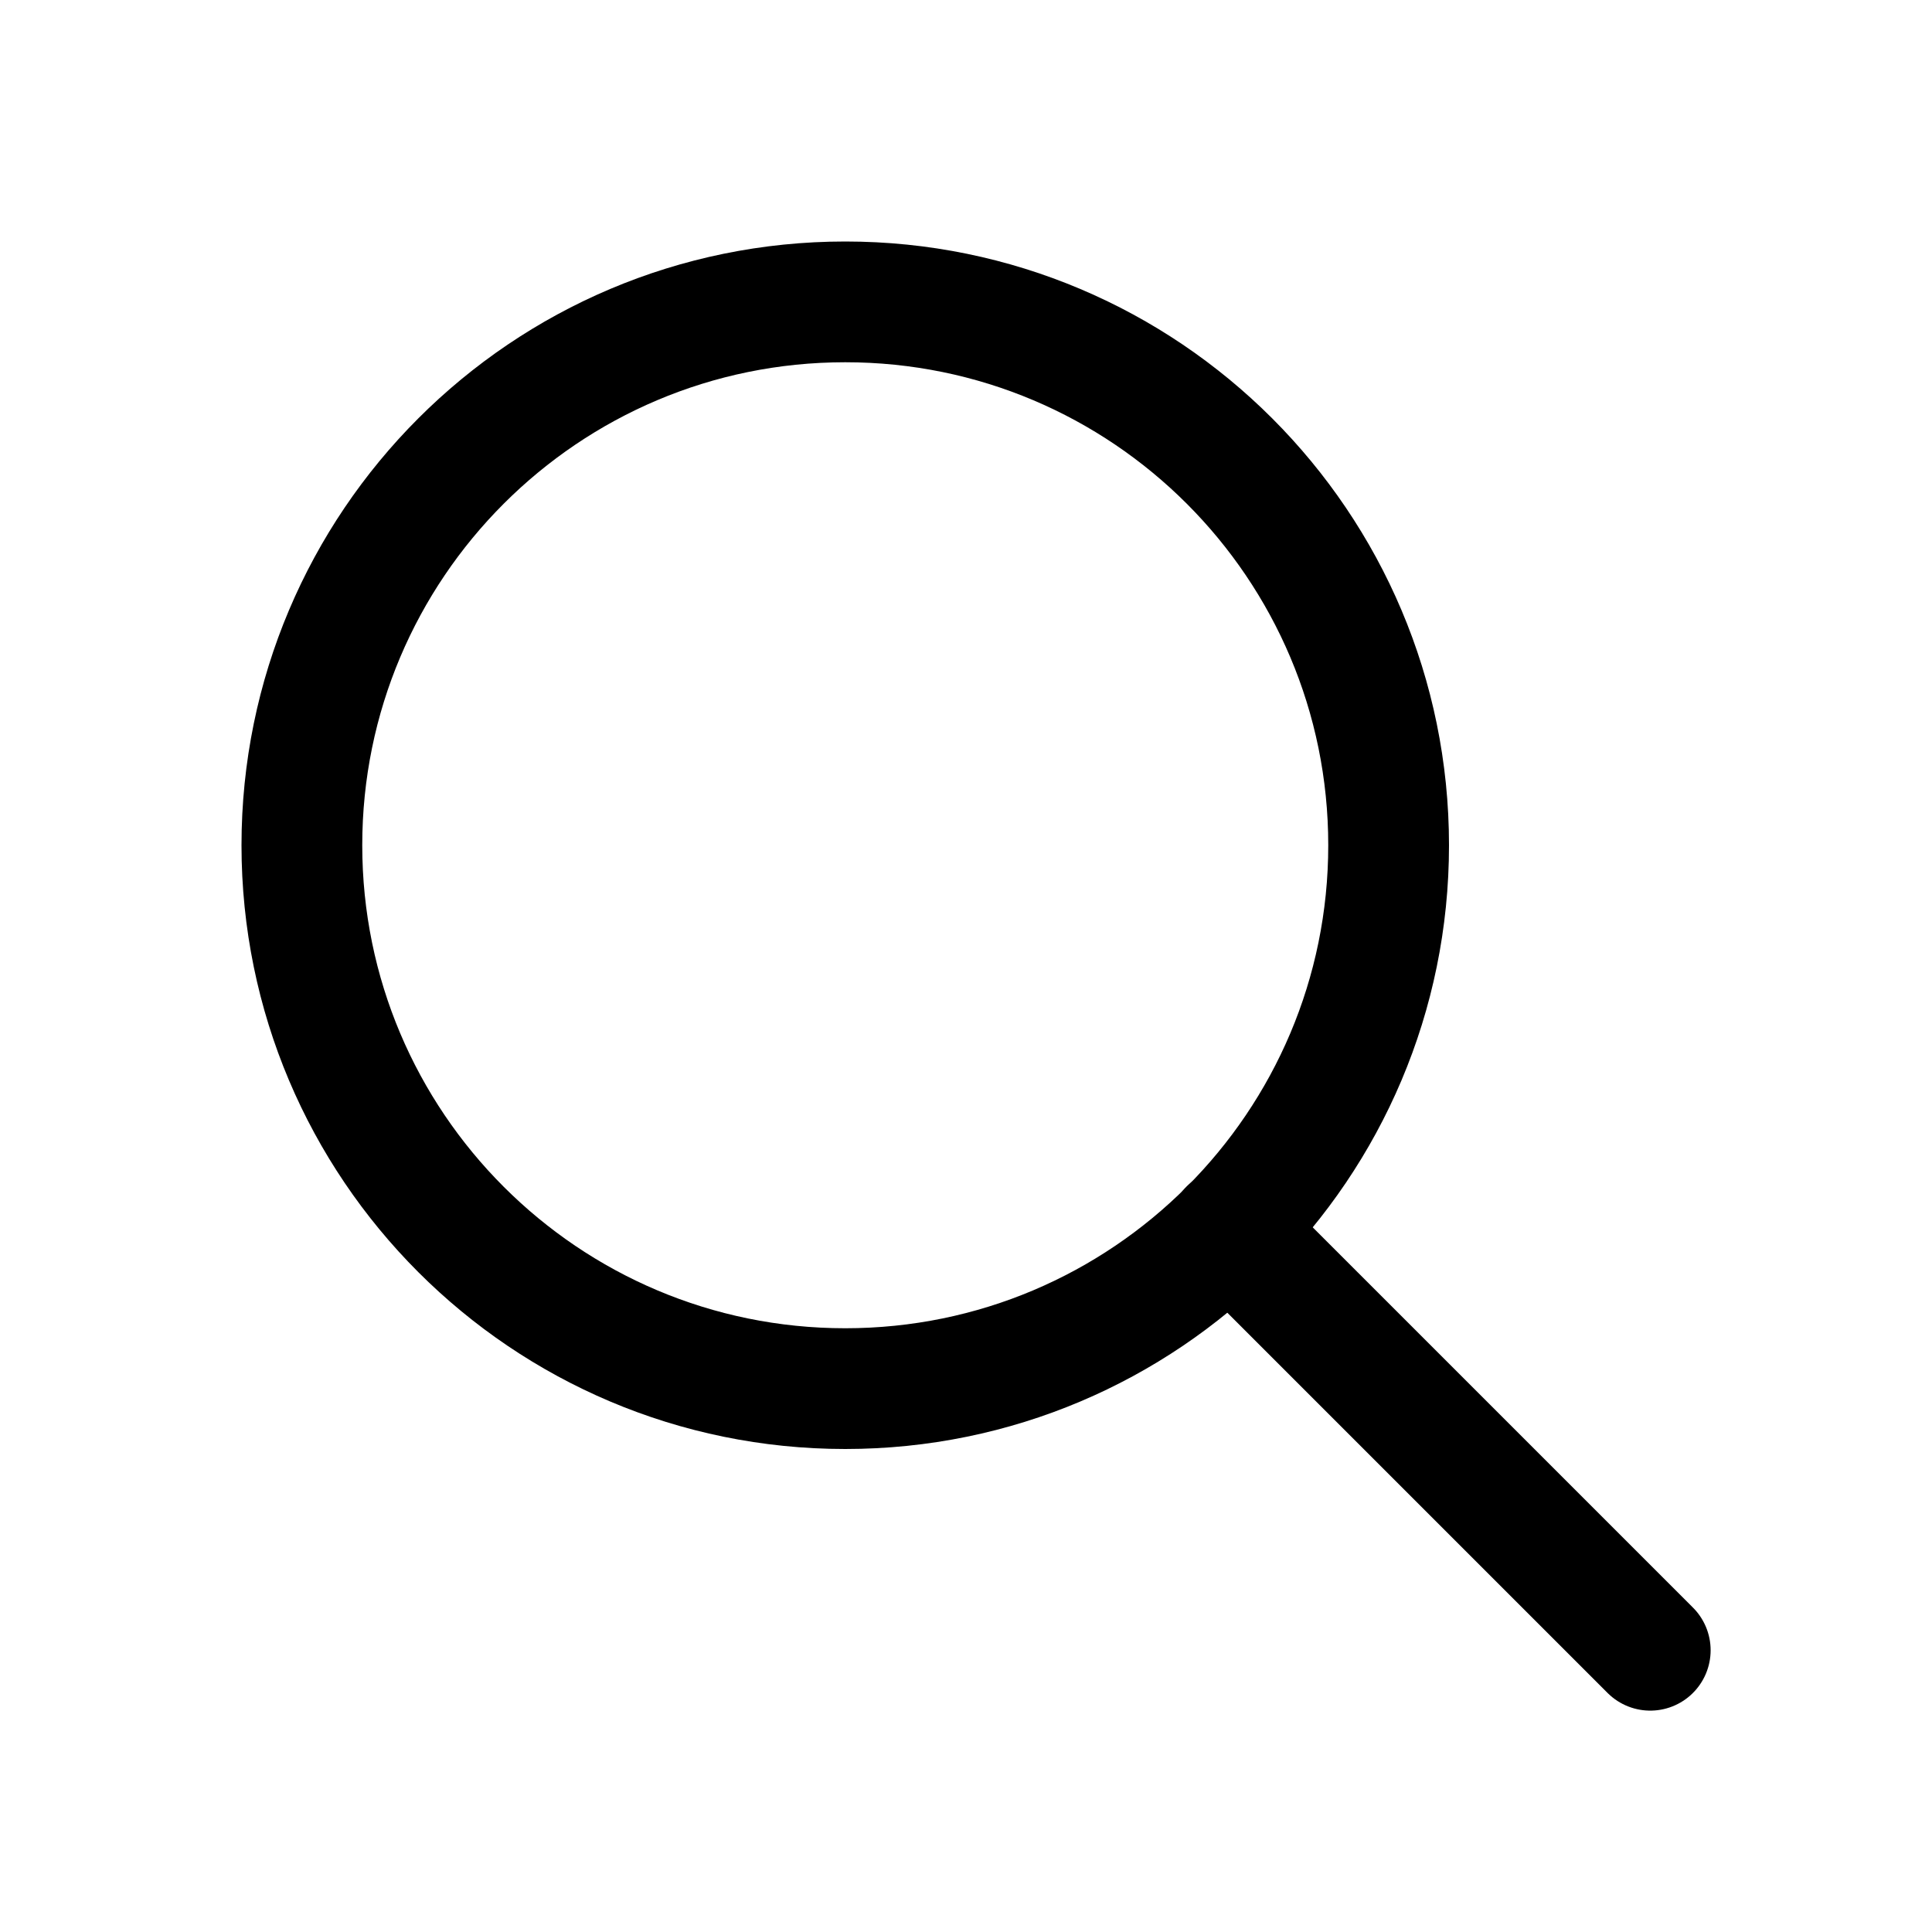
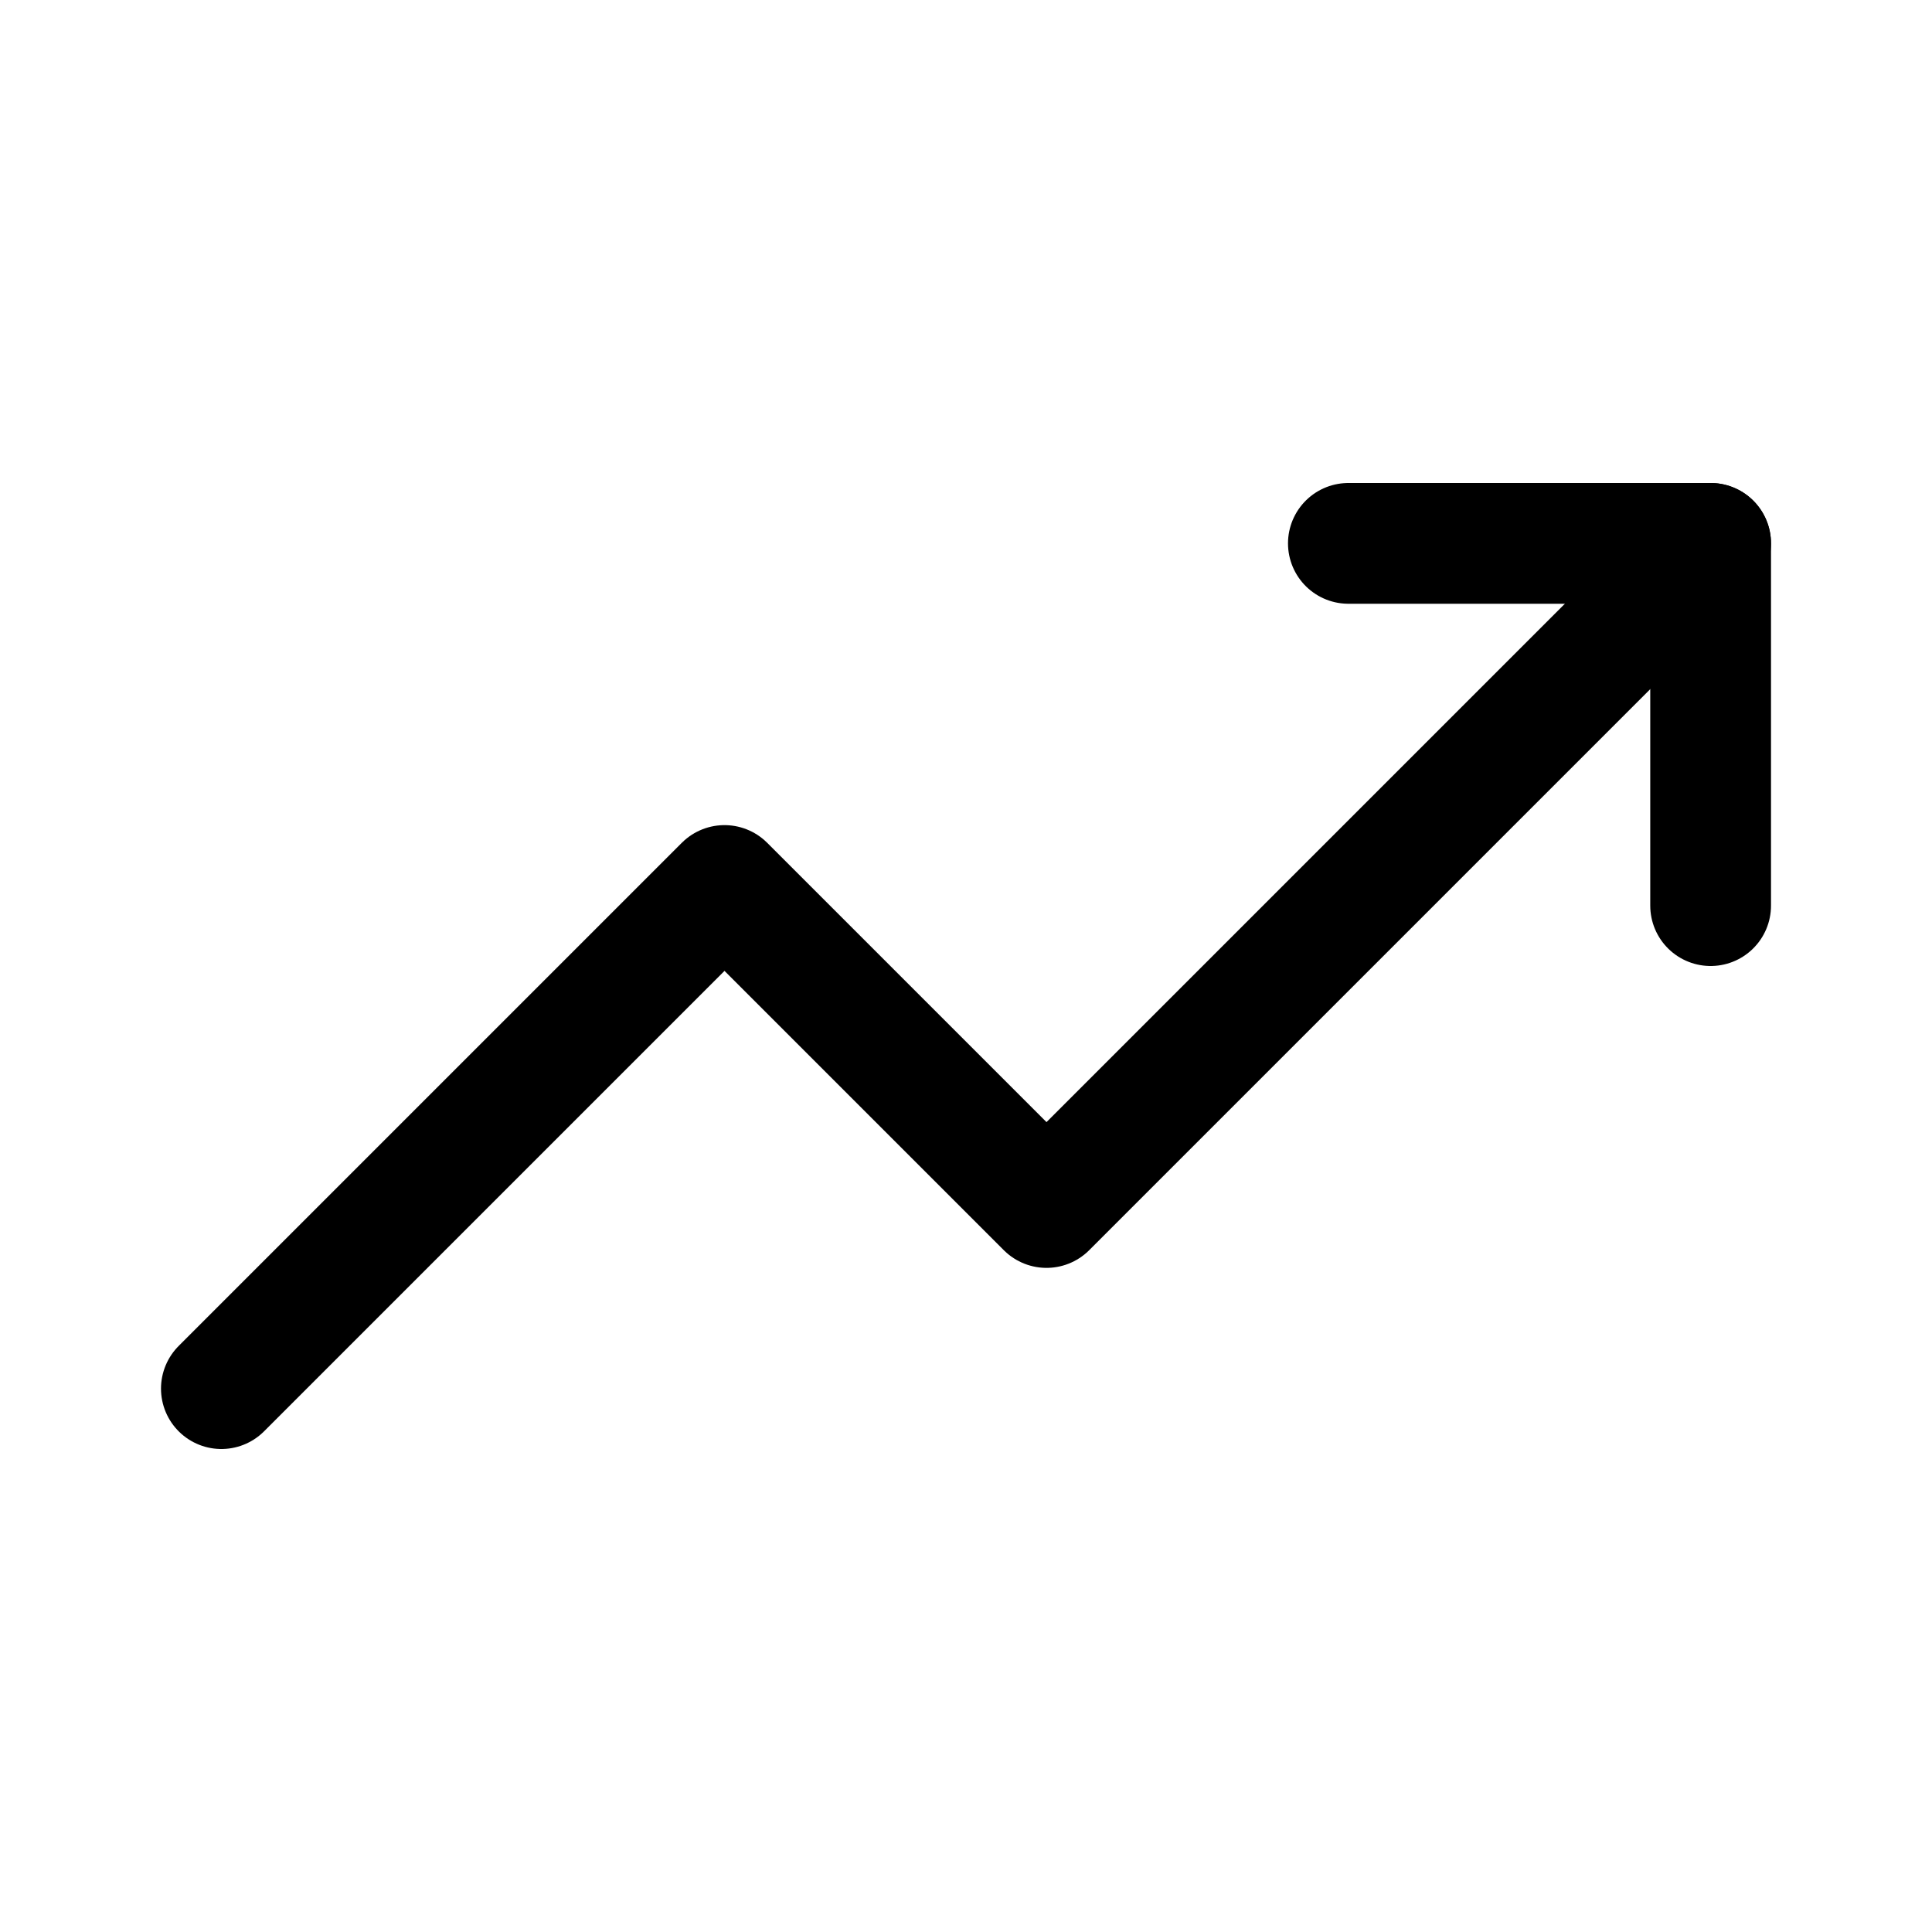
<svg xmlns="http://www.w3.org/2000/svg" viewBox="0 0 24 24" fill="none" stroke="currentColor" stroke-width="1.5" stroke-linecap="round" stroke-linejoin="round" aria-hidden="true">
-   <circle cx="10.5" cy="10.5" r="6.75" />
-   <path d="m20.5 20.5-5.23-5.23" />
+   <path d="M2.75 17.25 9 11l4 4 8.25-8.25" />
+   <path d="M16.75 6.75h4.5v4.5" />
</svg>
